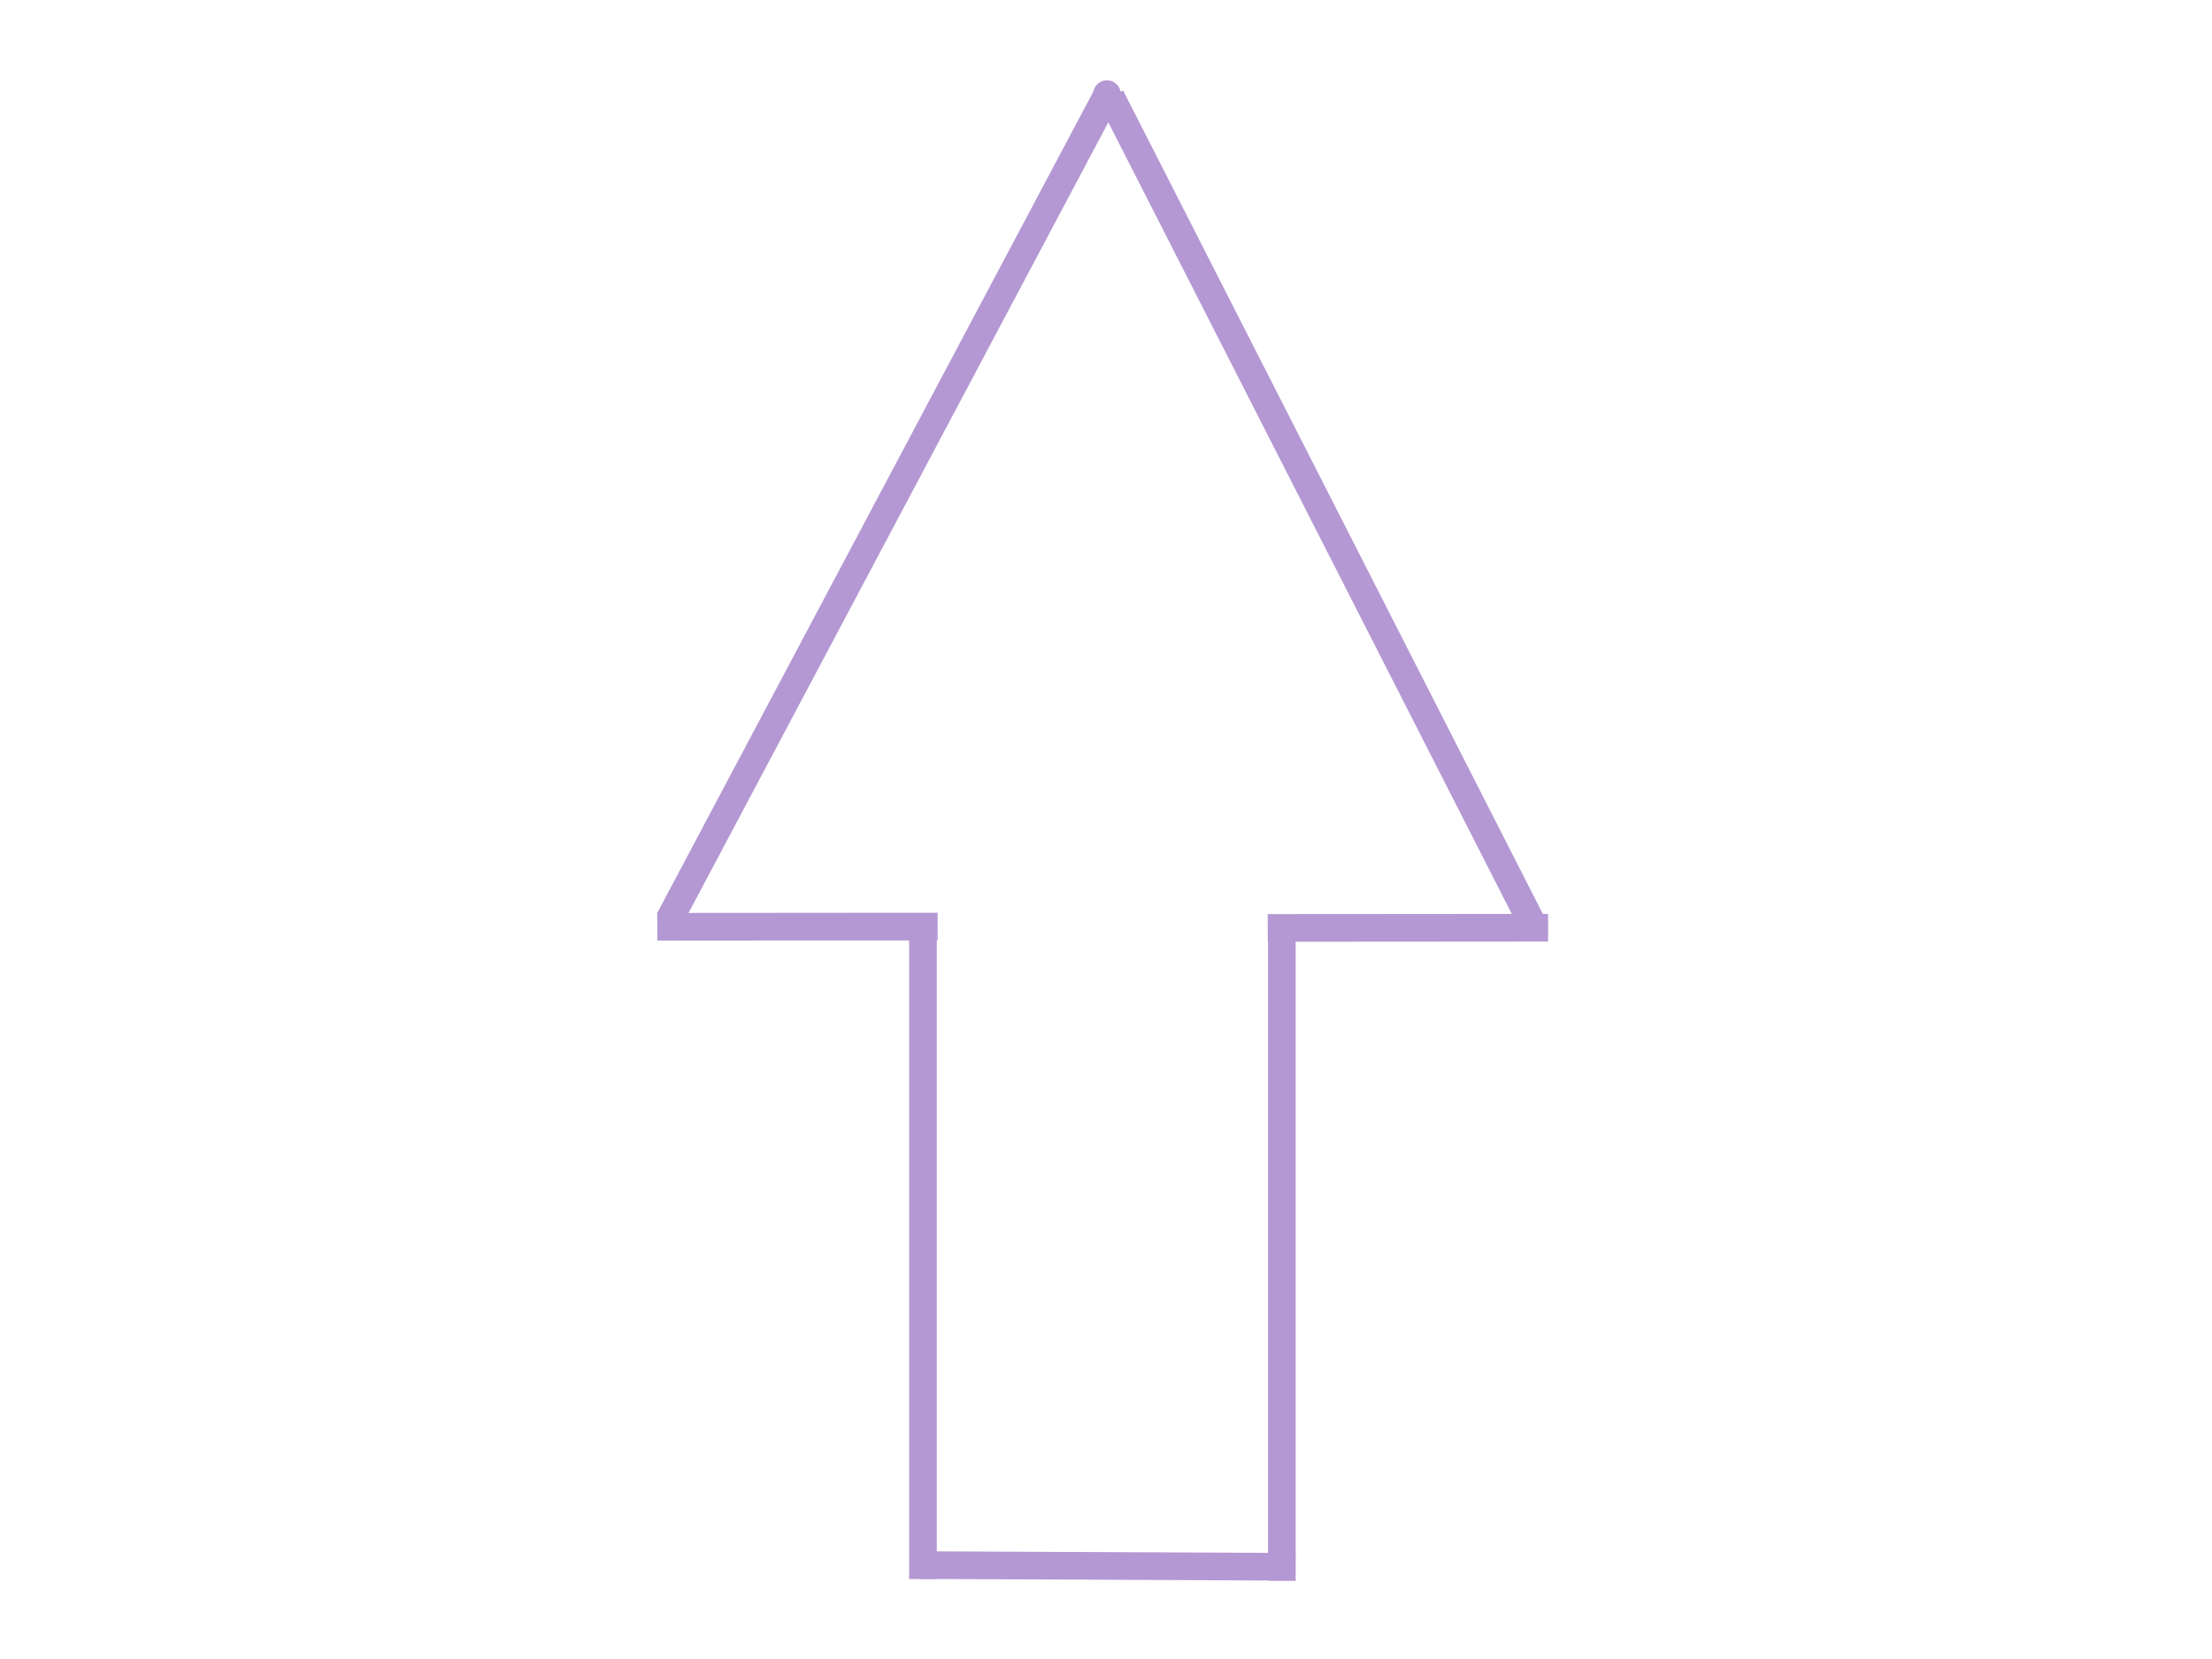
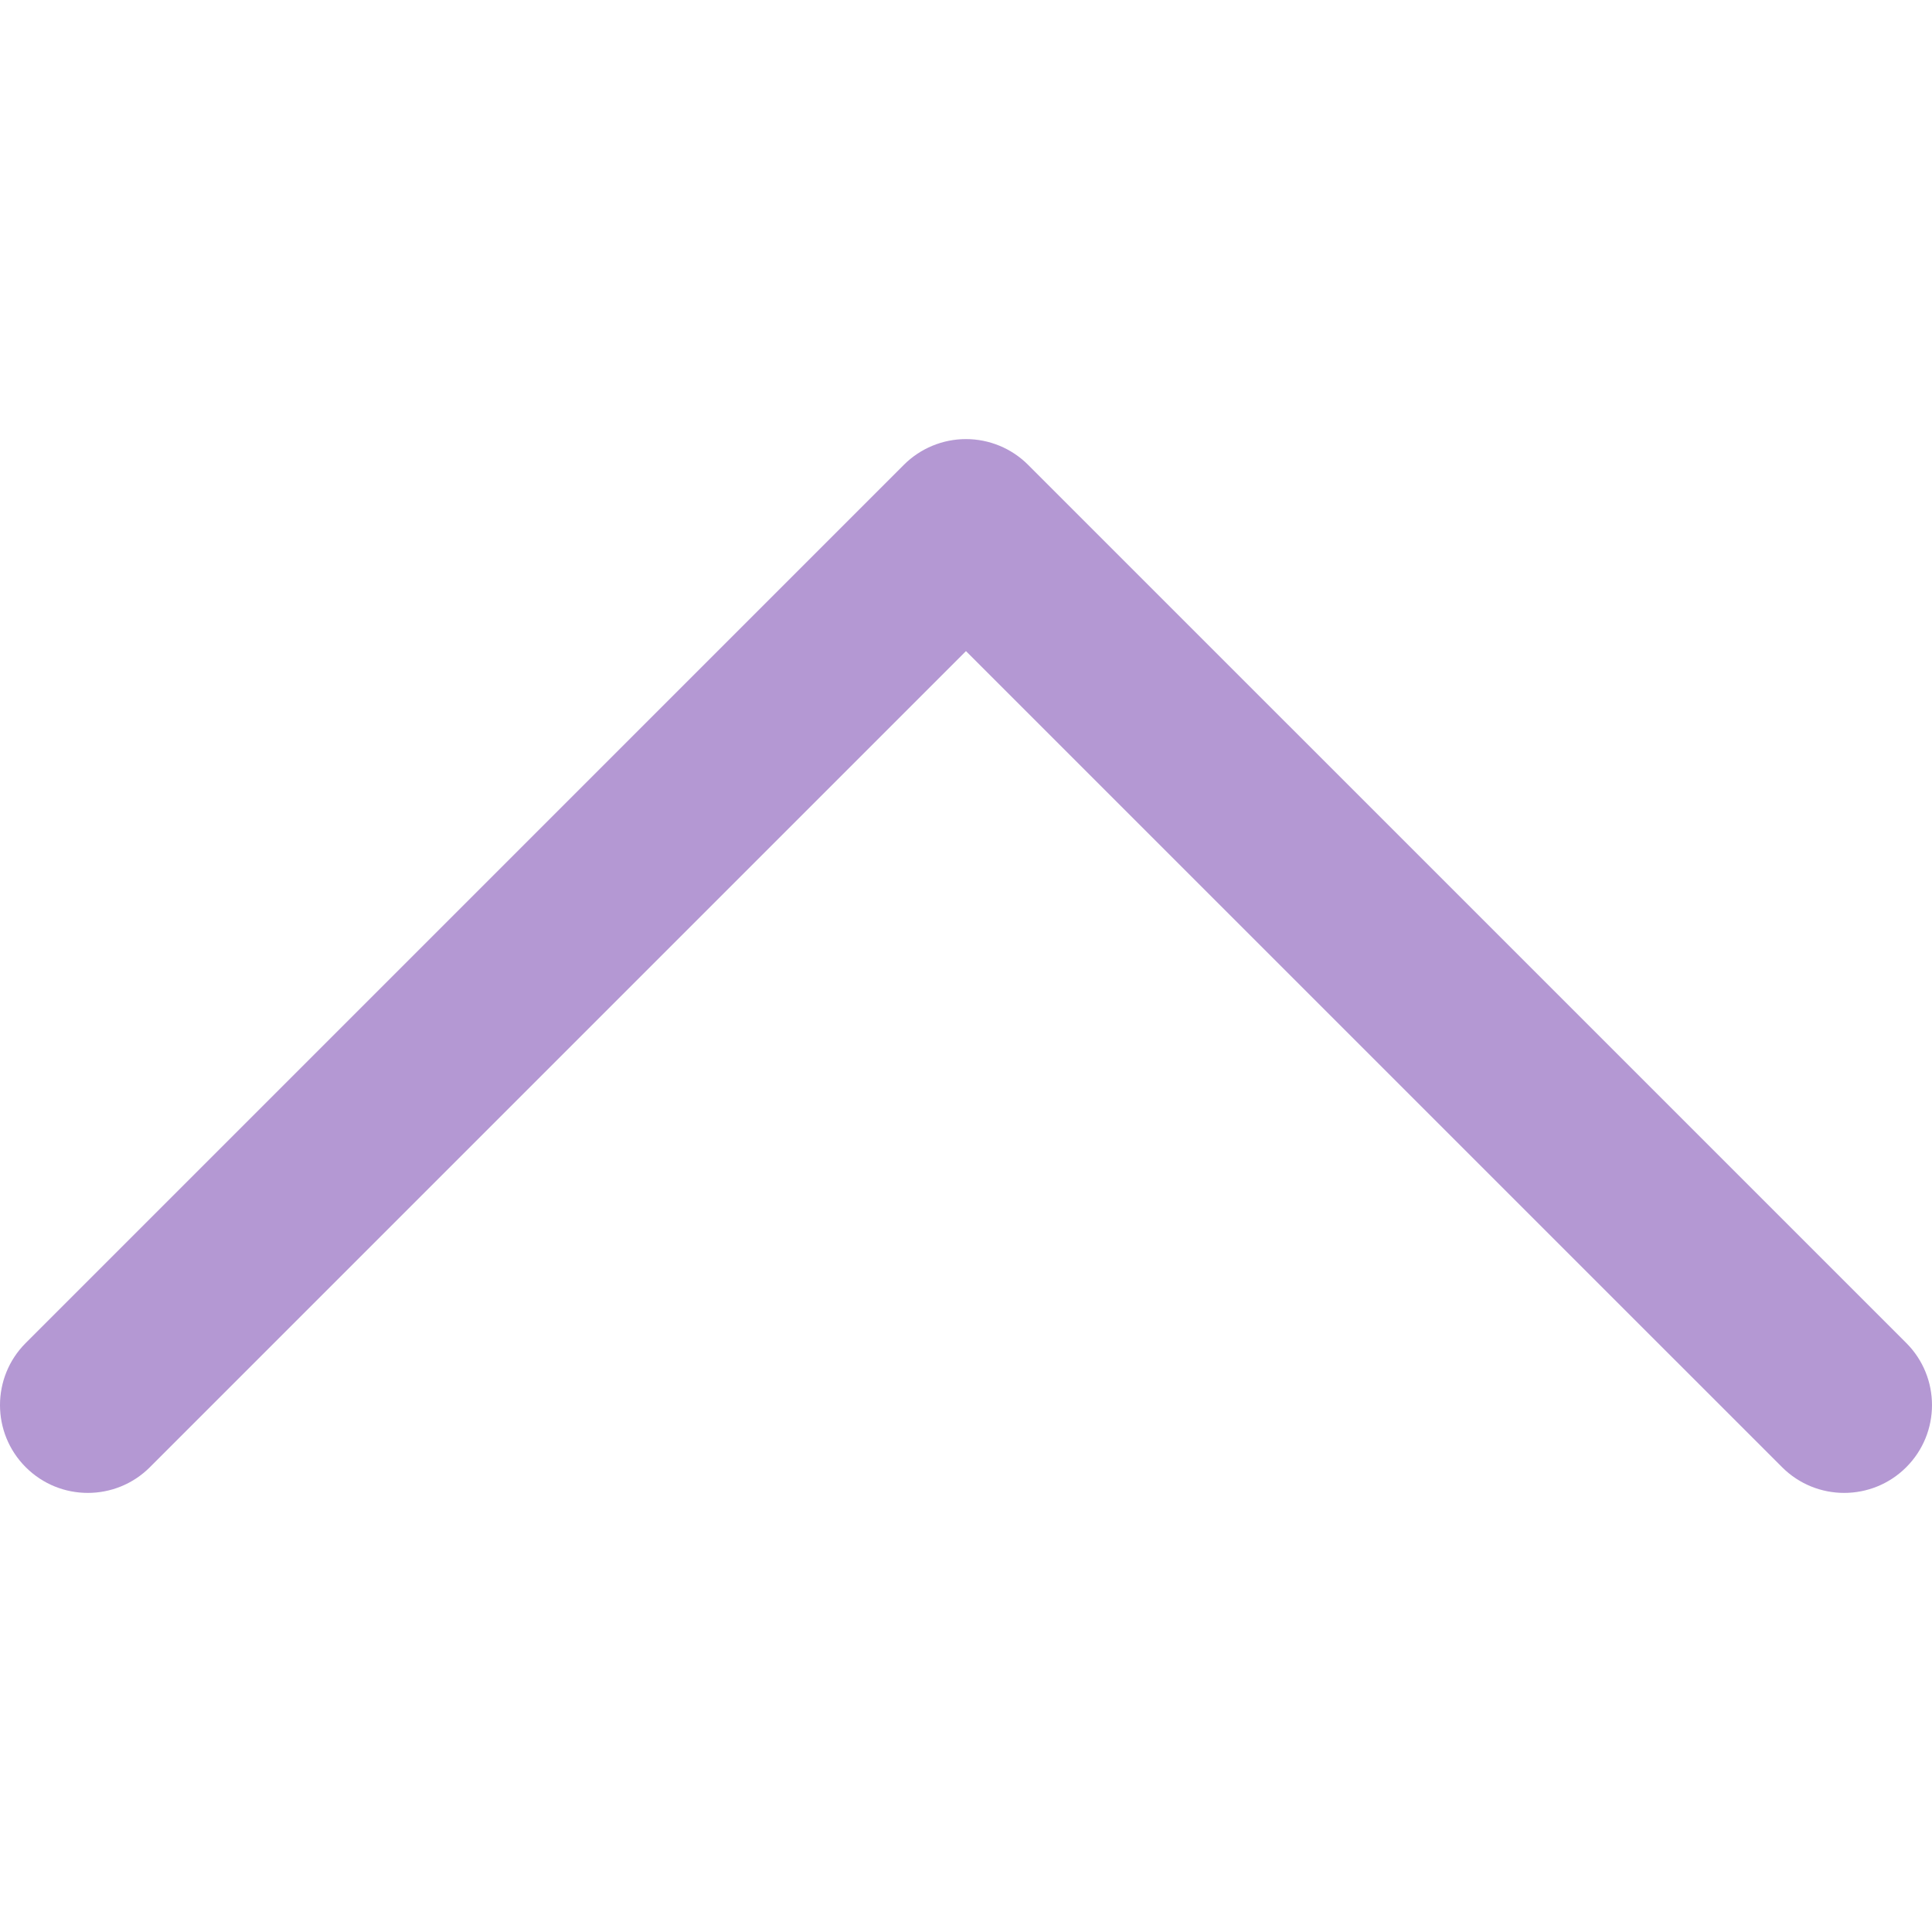
- <svg xmlns="http://www.w3.org/2000/svg" version="1.1" width="640" height="480" viewBox="0 0 640 480" xml:space="preserve">
-   <defs>
- </defs>
-   <g transform="matrix(1 0 0 1 22 229)">
-     <line style="stroke: rgb(0,0,0); stroke-width: 2; stroke-dasharray: none; stroke-linecap: butt; stroke-dashoffset: 0; stroke-linejoin: miter; stroke-miterlimit: 4; fill: rgb(0,0,0); fill-rule: nonzero; opacity: 1;" x1="0" y1="0" x2="0" y2="0" />
-   </g>
-   <g transform="matrix(1 0 0 1 320.55 453.08)">
-     <line style="stroke: #b498d3; stroke-width: 8; stroke-dasharray: none; stroke-linecap: butt; stroke-dashoffset: 0; stroke-linejoin: miter; stroke-miterlimit: 4; fill: rgb(0,0,0); fill-rule: nonzero; opacity: 1;" vector-effect="non-scaling-stroke" x1="54.25" y1="0.25" x2="-54.25" y2="-0.25" />
-   </g>
-   <g transform="matrix(1 0 0 1 313 214)">
-     <line style="stroke: #b498d3; stroke-width: 8; stroke-dasharray: none; stroke-linecap: butt; stroke-dashoffset: 0; stroke-linejoin: miter; stroke-miterlimit: 4; fill: rgb(0,0,0); fill-rule: nonzero; opacity: 1;" vector-effect="non-scaling-stroke" x1="0" y1="0" x2="0" y2="0" />
-   </g>
-   <g transform="matrix(1 0 0 1 190 264)">
-     <line style="stroke: #b498d3; stroke-width: 8; stroke-dasharray: none; stroke-linecap: butt; stroke-dashoffset: 0; stroke-linejoin: miter; stroke-miterlimit: 4; fill: rgb(0,0,0); fill-rule: nonzero; opacity: 1;" vector-effect="non-scaling-stroke" x1="0" y1="0" x2="0" y2="0" />
-   </g>
-   <g transform="matrix(1 -0.04 0.04 1 257.13 146.54)">
-     <line style="stroke: #b498d3; stroke-width: 8; stroke-dasharray: none; stroke-linecap: butt; stroke-dashoffset: 0; stroke-linejoin: miter; stroke-miterlimit: 4; fill: rgb(0,0,0); fill-rule: nonzero; opacity: 1;" vector-effect="non-scaling-stroke" x1="-68.25" y1="117" x2="68.25" y2="-117" />
-   </g>
-   <g transform="matrix(1 0 0 1 267.04 360.62)">
-     <line style="stroke: #b498d3; stroke-width: 8; stroke-dasharray: none; stroke-linecap: butt; stroke-dashoffset: 0; stroke-linejoin: miter; stroke-miterlimit: 4; fill: rgb(0,0,0); fill-rule: nonzero; opacity: 1;" vector-effect="non-scaling-stroke" x1="0" y1="96.25" x2="0" y2="-96.25" />
-   </g>
-   <g transform="matrix(1.02 -0.02 0.02 1.02 230.73 268.11)">
-     <line style="stroke: #b498d3; stroke-width: 8; stroke-dasharray: none; stroke-linecap: butt; stroke-dashoffset: 0; stroke-linejoin: miter; stroke-miterlimit: 4; fill: rgb(0,0,0); fill-rule: nonzero; opacity: 1;" vector-effect="non-scaling-stroke" x1="39.75" y1="0.75" x2="-39.75" y2="-0.75" />
-   </g>
-   <g transform="matrix(1 0 0 1 370.88 361.09)">
-     <line style="stroke: #b498d3; stroke-width: 8; stroke-dasharray: none; stroke-linecap: butt; stroke-dashoffset: 0; stroke-linejoin: miter; stroke-miterlimit: 4; fill: rgb(0,0,0); fill-rule: nonzero; opacity: 1;" vector-effect="non-scaling-stroke" x1="0" y1="96.25" x2="0" y2="-96.25" />
-   </g>
-   <g transform="matrix(1.02 -0.02 0.02 1.02 407.36 268.45)">
-     <line style="stroke: #b498d3; stroke-width: 8; stroke-dasharray: none; stroke-linecap: butt; stroke-dashoffset: 0; stroke-linejoin: miter; stroke-miterlimit: 4; fill: rgb(0,0,0); fill-rule: nonzero; opacity: 1;" vector-effect="non-scaling-stroke" x1="39.75" y1="0.75" x2="-39.75" y2="-0.75" />
-   </g>
-   <g transform="matrix(-0.54 0.84 -0.84 -0.54 382.81 148.5)">
-     <line style="stroke: #b498d3; stroke-width: 8; stroke-dasharray: none; stroke-linecap: butt; stroke-dashoffset: 0; stroke-linejoin: miter; stroke-miterlimit: 4; fill: rgb(0,0,0); fill-rule: nonzero; opacity: 1;" vector-effect="non-scaling-stroke" x1="-68.25" y1="117" x2="68.25" y2="-117" />
-   </g>
-   <g transform="matrix(-0.1 0 0 0.1 320.28 27.23)">
-     <circle style="stroke: rgb(0,0,0); stroke-width: 0; stroke-dasharray: none; stroke-linecap: butt; stroke-dashoffset: 0; stroke-linejoin: miter; stroke-miterlimit: 4; fill: #b498d3; fill-rule: nonzero; opacity: 1;" vector-effect="non-scaling-stroke" cx="0" cy="0" r="40" />
-   </g>
-   <g transform="matrix(-0.54 0.84 -0.84 -0.54 -140.87 -4.05)">
-     <line style="stroke: #b498d3; stroke-width: 8; stroke-dasharray: none; stroke-linecap: butt; stroke-dashoffset: 0; stroke-linejoin: miter; stroke-miterlimit: 4; fill: rgb(0,0,0); fill-rule: nonzero; opacity: 1;" x1="-68.25" y1="117" x2="68.25" y2="-117" />
-   </g>
-   <g transform="matrix(-0.54 0.84 -0.84 -0.54 -140.87 -4.05)">
-     <line style="stroke: #b498d3; stroke-width: 8; stroke-dasharray: none; stroke-linecap: butt; stroke-dashoffset: 0; stroke-linejoin: miter; stroke-miterlimit: 4; fill: rgb(0,0,0); fill-rule: nonzero; opacity: 1;" x1="-68.25" y1="117" x2="68.25" y2="-117" />
-   </g>
-   <g transform="matrix(-0.54 0.84 -0.84 -0.54 -140.87 -4.05)">
-     <line style="stroke: #b498d3; stroke-width: 8; stroke-dasharray: none; stroke-linecap: butt; stroke-dashoffset: 0; stroke-linejoin: miter; stroke-miterlimit: 4; fill: rgb(0,0,0); fill-rule: nonzero; opacity: 1;" x1="-68.25" y1="117" x2="68.25" y2="-117" />
-   </g>
+ <svg xmlns="http://www.w3.org/2000/svg" fill="#b498d3" height="800px" width="800px" version="1.1" id="Layer_1" viewBox="0 0 330 330" xml:space="preserve">
+   <path id="XMLID_224_" d="M325.606,229.393l-150.004-150C172.79,76.58,168.974,75,164.996,75c-3.979,0-7.794,1.581-10.607,4.394  l-149.996,150c-5.858,5.858-5.858,15.355,0,21.213c5.857,5.857,15.355,5.858,21.213,0l139.39-139.393l139.397,139.393  C307.322,253.536,311.161,255,315,255c3.839,0,7.678-1.464,10.607-4.394C331.464,244.748,331.464,235.251,325.606,229.393z" />
</svg>
